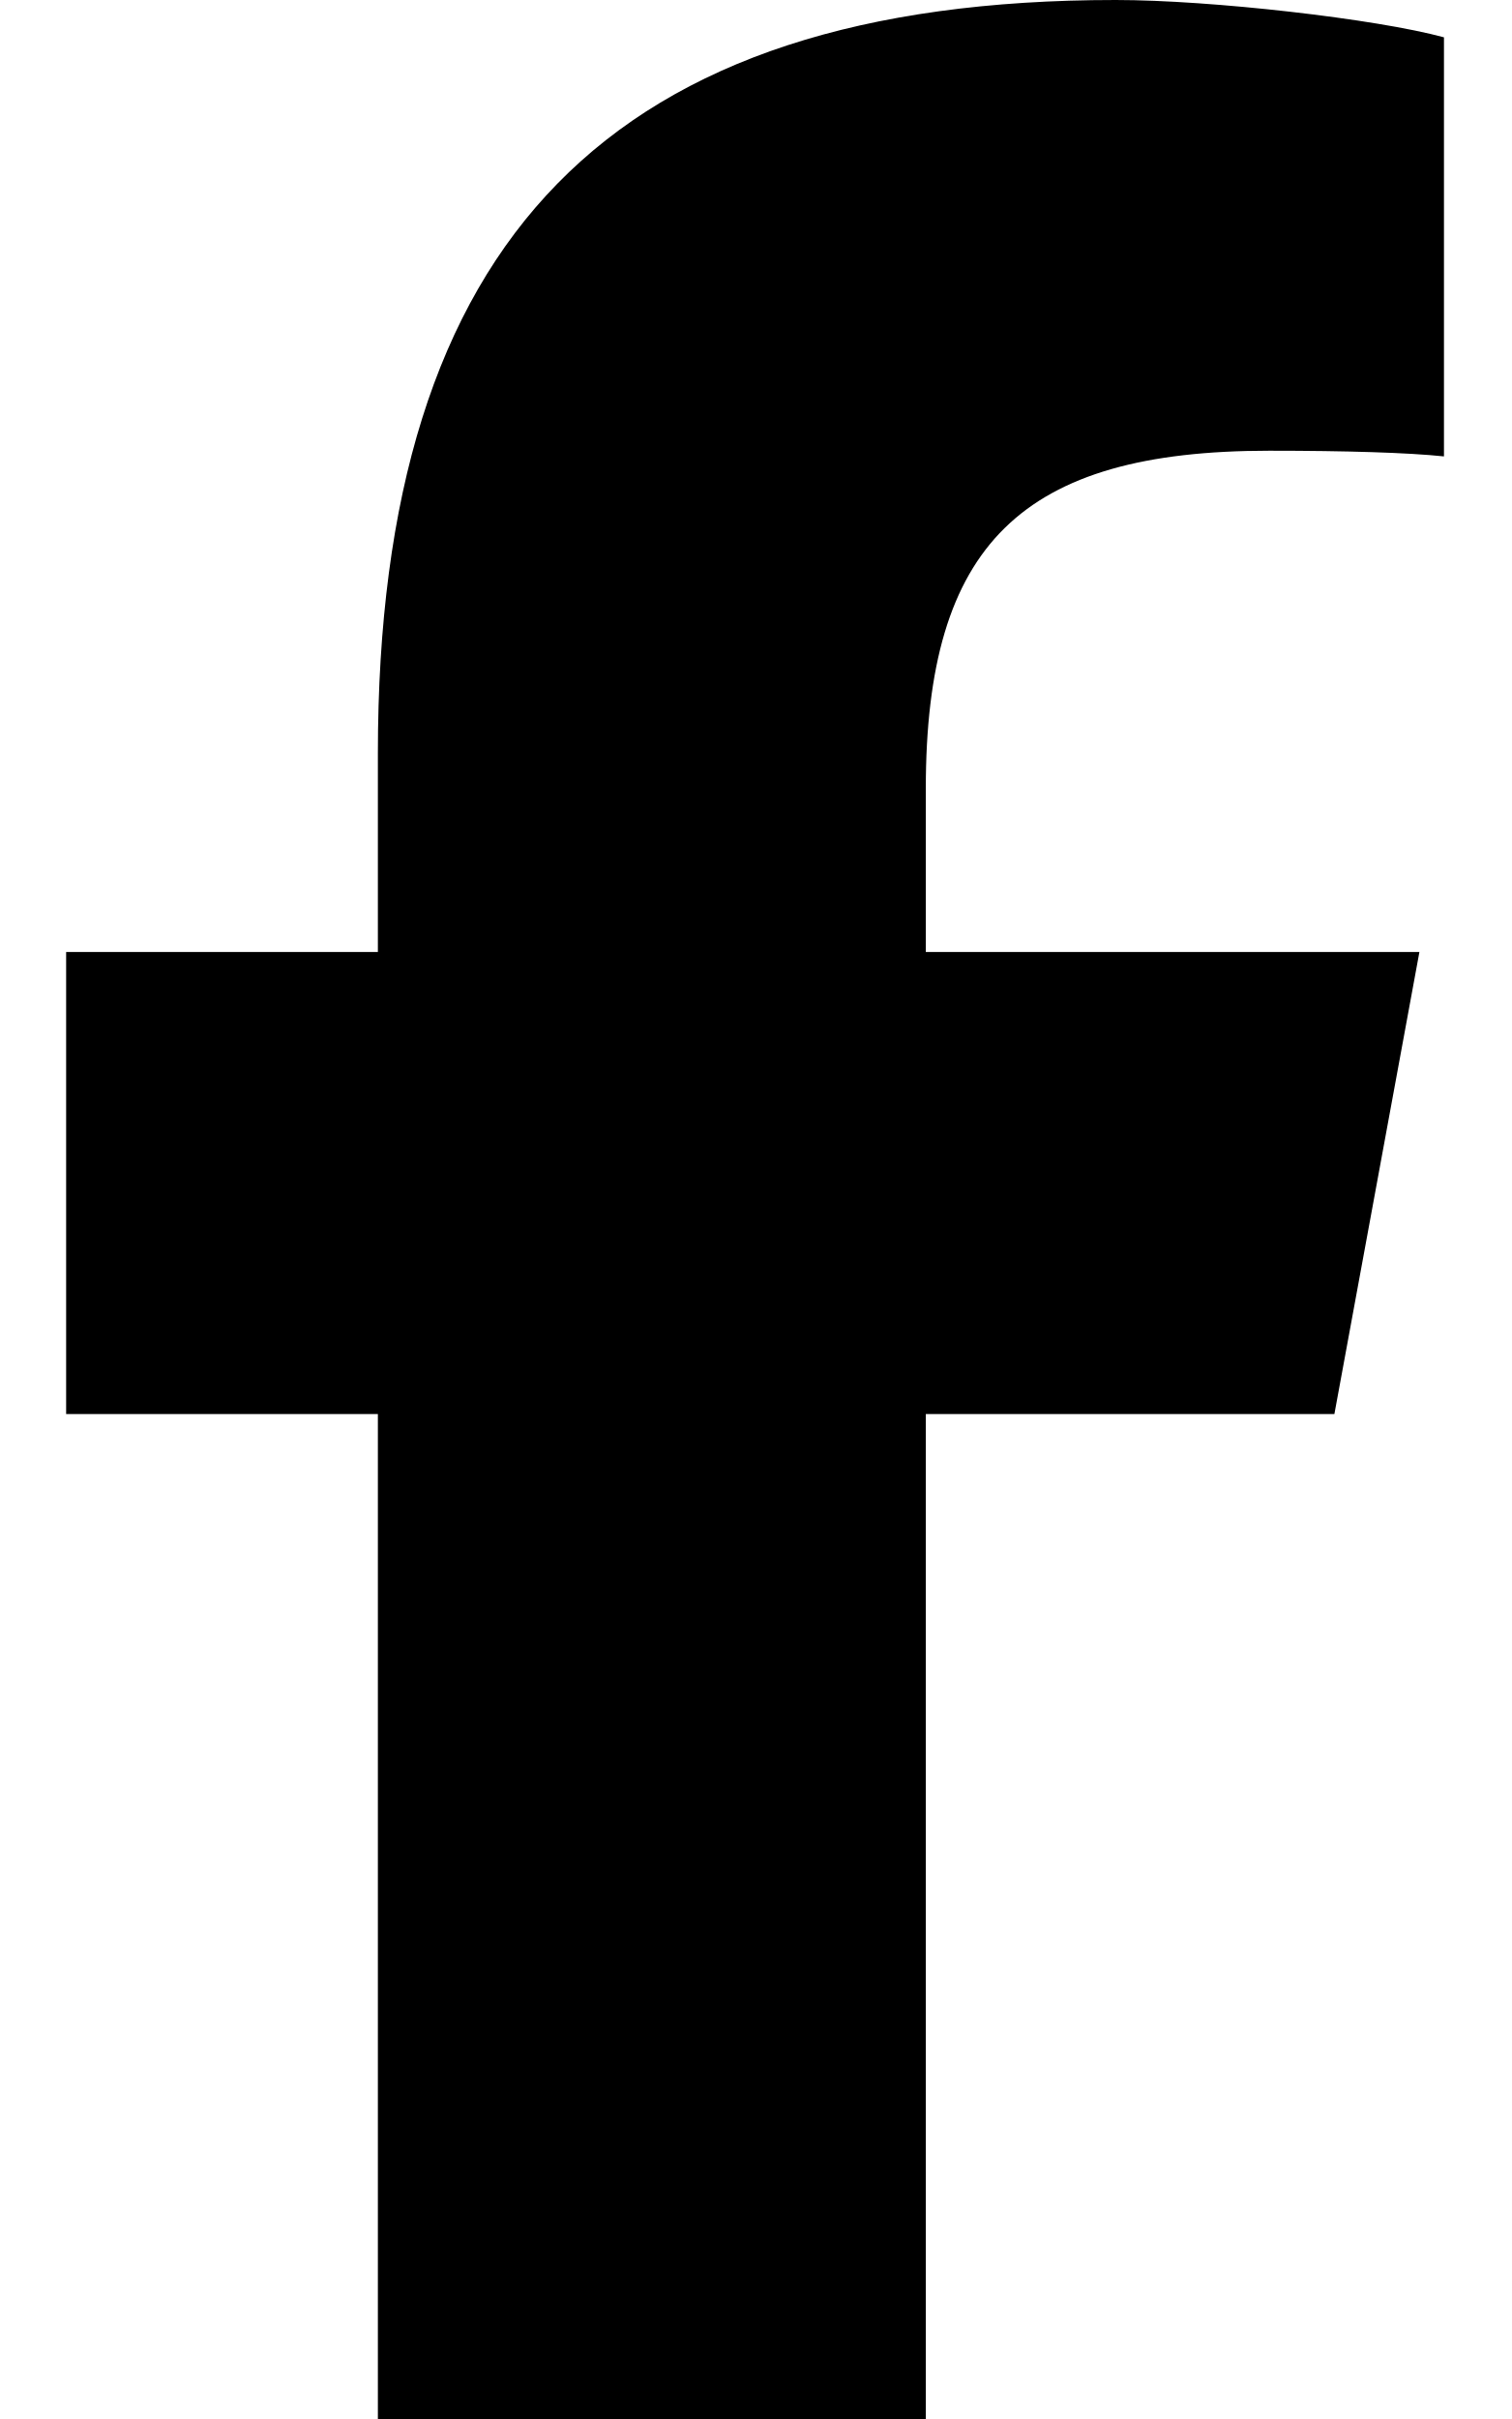
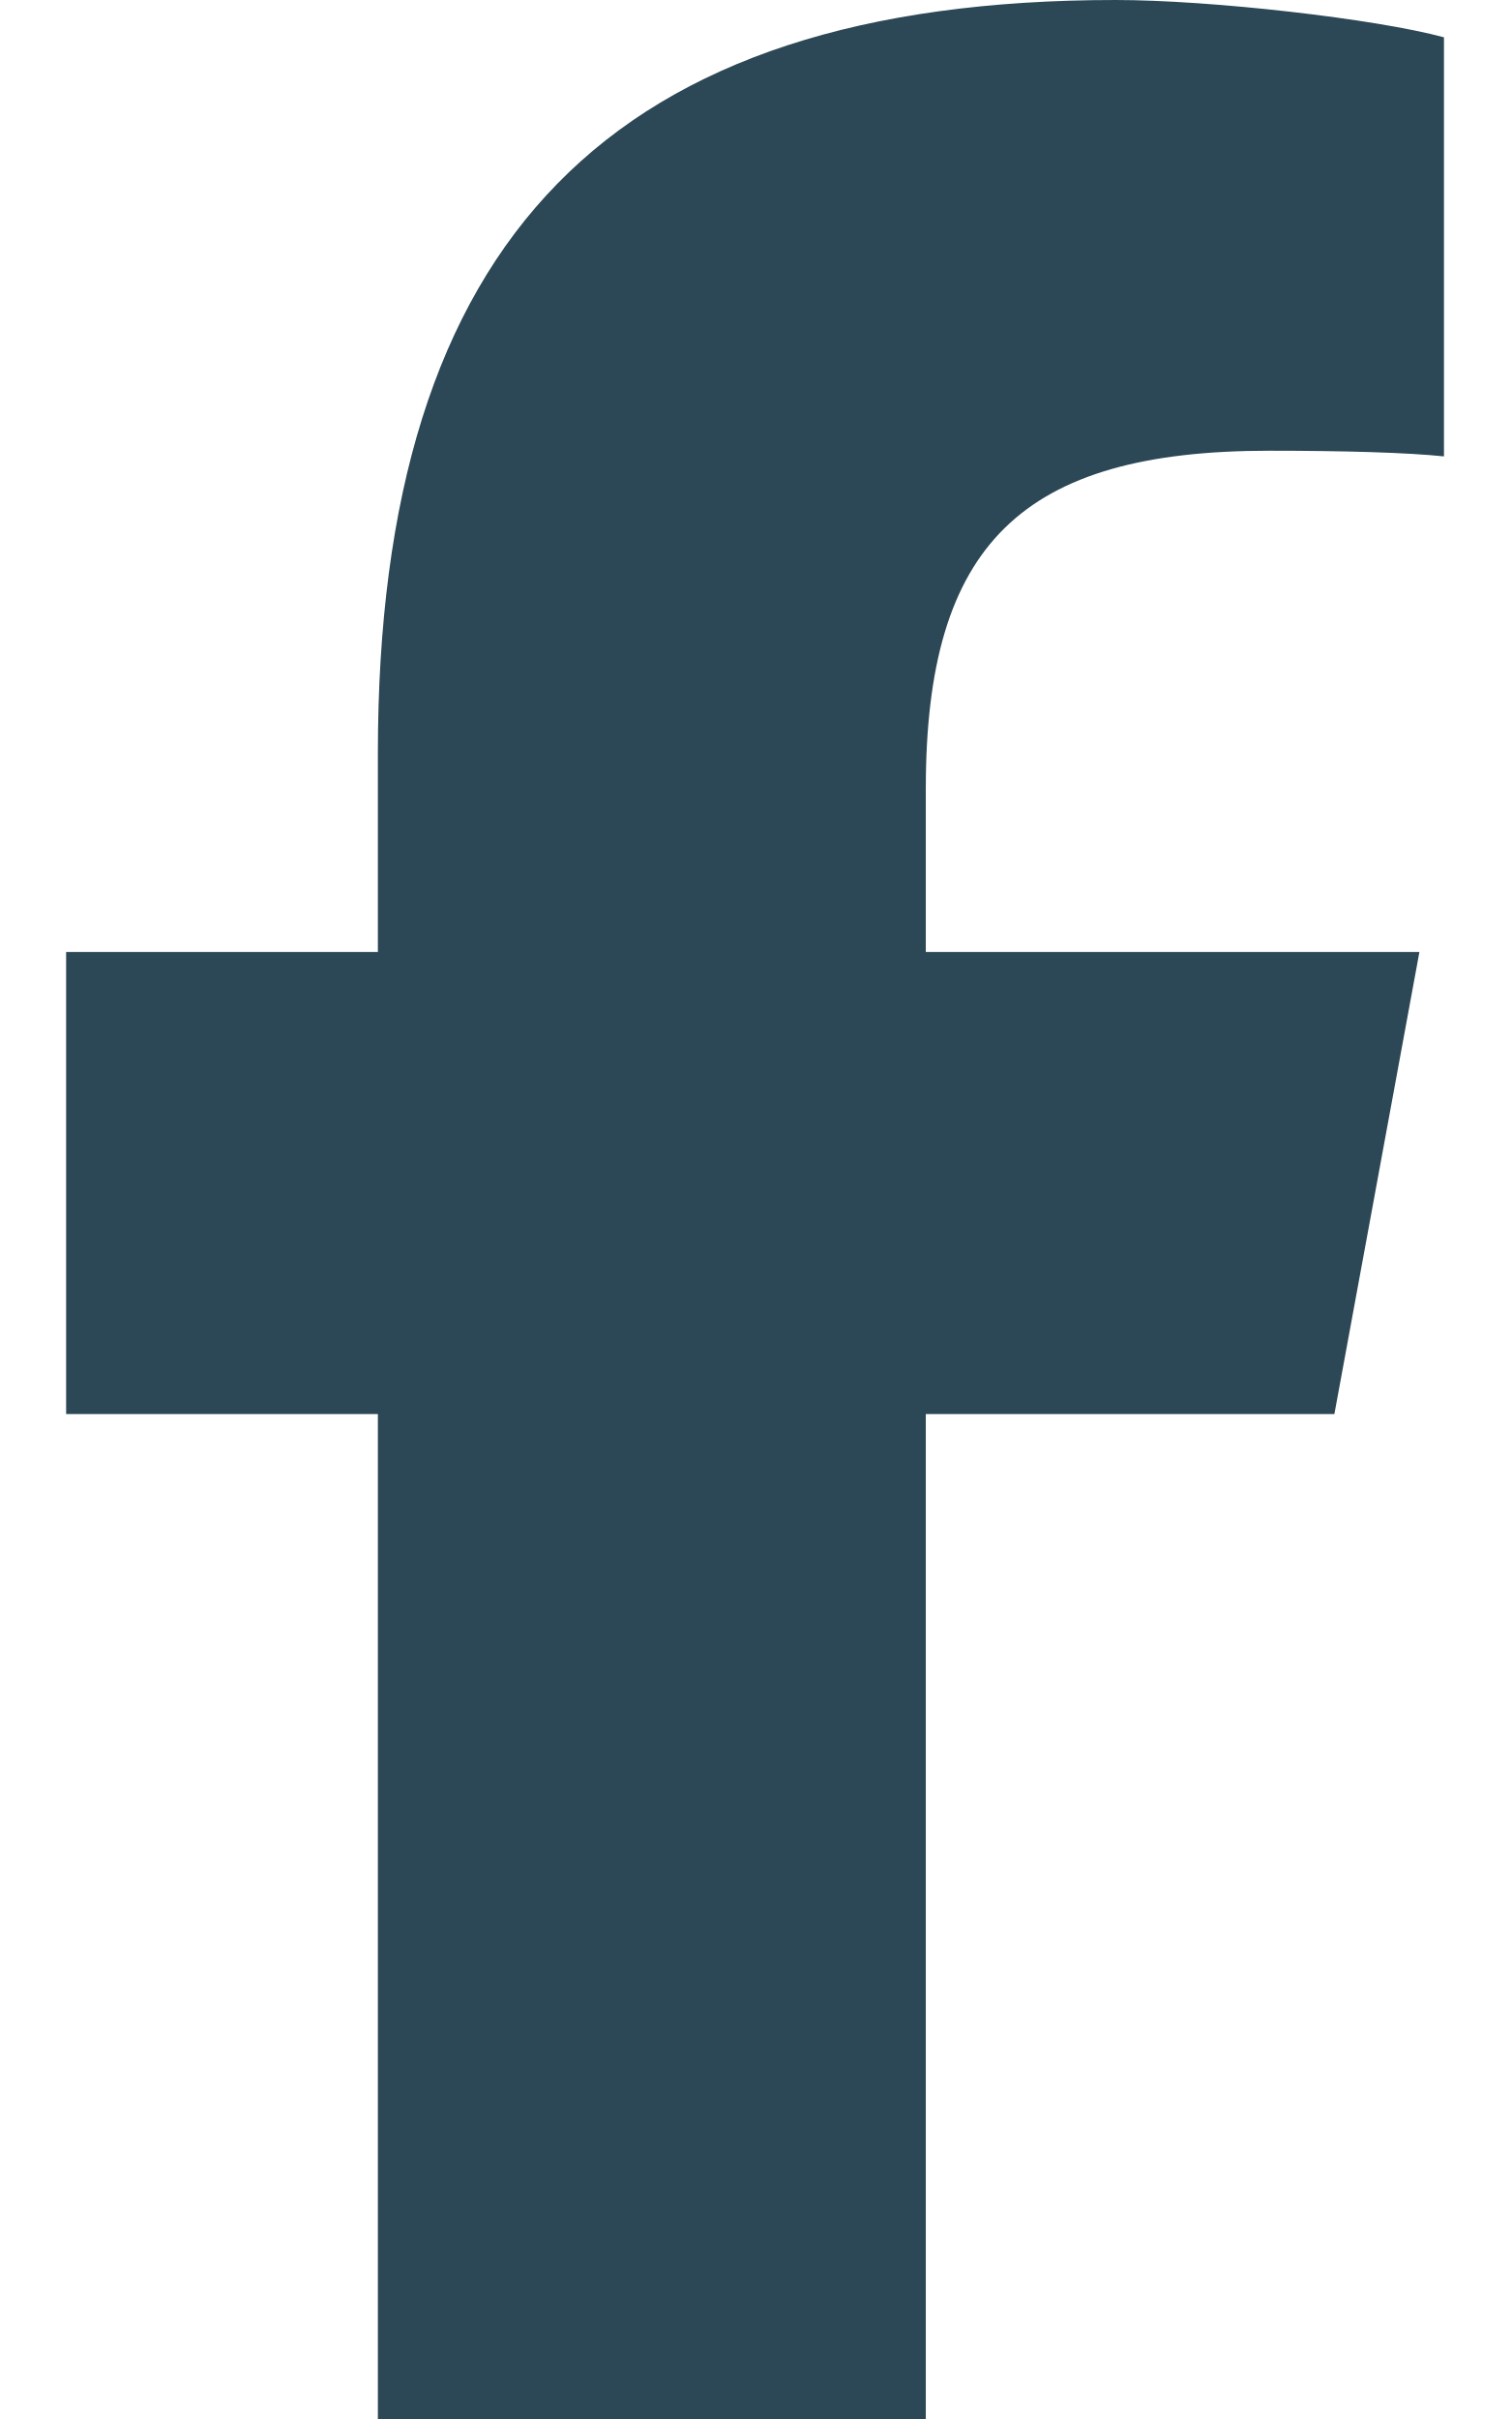
<svg xmlns="http://www.w3.org/2000/svg" viewBox="0 0 320 512">
-   <path d="M80 299.3V512H196V299.3h86.5l18-97.8H196V166.9c0-51.7 20.3-71.5 72.7-71.5c16.3 0 29.4 .4 37 1.2V7.9C291.4 4 256.4 0 236.2 0C129.3 0 80 50.5 80 159.4v42.1H14v97.8H80z" />
+   <path d="M80 299.3V512H196V299.3h86.5l18-97.8H196V166.9c0-51.7 20.3-71.5 72.7-71.5c16.3 0 29.4 .4 37 1.2V7.9C291.4 4 256.4 0 236.2 0C129.3 0 80 50.5 80 159.4v42.1H14v97.8H80z" fill="rgb(44, 71, 85)" />
</svg>
